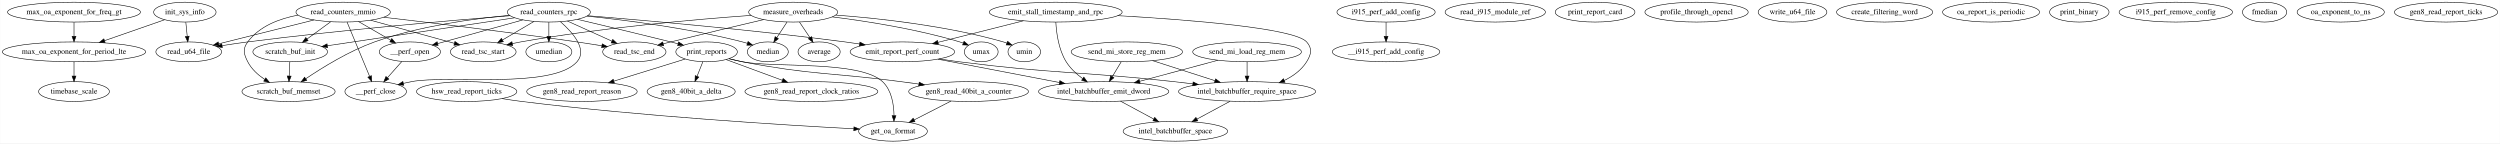
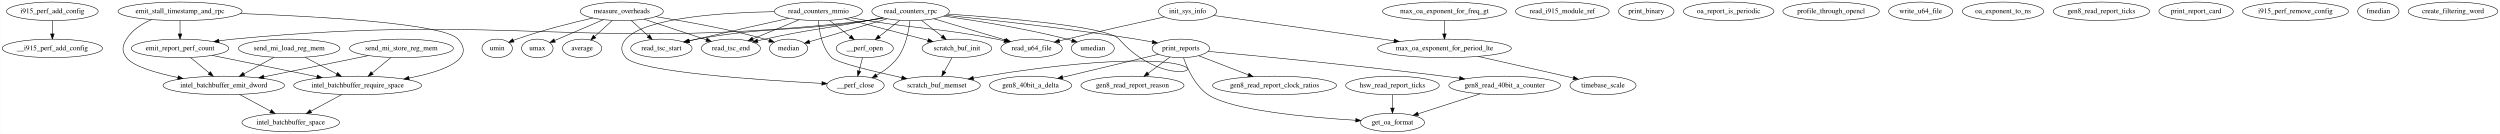
- <svg xmlns="http://www.w3.org/2000/svg" width="4533pt" height="260pt" viewBox="0.00 0.00 4532.58 260.00">
+ <svg xmlns="http://www.w3.org/2000/svg" width="4856pt" height="260pt" viewBox="0.00 0.00 4855.58 260.00">
  <g id="graph0" class="graph" transform="scale(1 1) rotate(0) translate(4 256)">
-     <polygon fill="white" stroke="none" points="-4,4 -4,-256 4528.58,-256 4528.58,4 -4,4" />
+     <polygon fill="white" stroke="none" points="-4,4 -4,-256 4851.58,-256 4851.58,4 -4,4" />
    <g id="node1" class="node">
-       <ellipse fill="none" stroke="black" cx="1276.99" cy="-162" rx="55.79" ry="18" />
-       <text text-anchor="middle" x="1276.99" y="-158.3" font-family="Times,serif" font-size="14.00">print_reports</text>
+       <ellipse fill="none" stroke="black" cx="97.491" cy="-234" rx="89.084" ry="18" />
+       <text text-anchor="middle" x="97.491" y="-230.3" font-family="Times,serif" font-size="14.00">i915_perf_add_config</text>
    </g>
    <g id="node2" class="node">
-       <ellipse fill="none" stroke="black" cx="1466.99" cy="-90" rx="120.479" ry="18" />
-       <text text-anchor="middle" x="1466.99" y="-86.3" font-family="Times,serif" font-size="14.00">gen8_read_report_clock_ratios</text>
+       <ellipse fill="none" stroke="black" cx="97.491" cy="-162" rx="97.483" ry="18" />
+       <text text-anchor="middle" x="97.491" y="-158.3" font-family="Times,serif" font-size="14.00">__i915_perf_add_config</text>
    </g>
    <g id="edge1" class="edge">
-       <path fill="none" stroke="black" d="M1312.28,-147.998C1340.87,-137.463 1381.6,-122.458 1414.09,-110.487" />
-       <polygon fill="black" stroke="black" points="1415.72,-113.619 1423.89,-106.878 1413.3,-107.051 1415.72,-113.619" />
+       <path fill="none" stroke="black" d="M97.491,-215.697C97.491,-207.983 97.491,-198.712 97.491,-190.112" />
+       <polygon fill="black" stroke="black" points="100.991,-190.104 97.491,-180.104 93.991,-190.104 100.991,-190.104" />
    </g>
    <g id="node3" class="node">
-       <ellipse fill="none" stroke="black" cx="1751.99" cy="-90" rx="108.581" ry="18" />
-       <text text-anchor="middle" x="1751.99" y="-86.3" font-family="Times,serif" font-size="14.00">gen8_read_40bit_a_counter</text>
+       <ellipse fill="none" stroke="black" cx="345.491" cy="-234" rx="120.479" ry="18" />
+       <text text-anchor="middle" x="345.491" y="-230.3" font-family="Times,serif" font-size="14.00">emit_stall_timestamp_and_rpc</text>
+     </g>
+     <g id="node4" class="node">
+       <ellipse fill="none" stroke="black" cx="690.491" cy="-90" rx="124.278" ry="18" />
+       <text text-anchor="middle" x="690.491" y="-86.3" font-family="Times,serif" font-size="14.00">intel_batchbuffer_require_space</text>
    </g>
    <g id="edge2" class="edge">
-       <path fill="none" stroke="black" d="M1317.72,-149.476C1325.72,-147.459 1334.09,-145.522 1341.99,-144 1468.22,-119.684 1501.54,-124.801 1628.99,-108 1639.62,-106.598 1650.77,-105.099 1661.83,-103.593" />
-       <polygon fill="black" stroke="black" points="1662.52,-107.032 1671.95,-102.211 1661.57,-100.097 1662.52,-107.032" />
-     </g>
-     <g id="node4" class="node">
-       <ellipse fill="none" stroke="black" cx="1050.99" cy="-90" rx="100.182" ry="18" />
-       <text text-anchor="middle" x="1050.99" y="-86.3" font-family="Times,serif" font-size="14.00">gen8_read_report_reason</text>
+       <path fill="none" stroke="black" d="M462.579,-229.704C612.857,-224.242 857.651,-210.706 885.491,-180 921.511,-140.272 855.193,-117.07 790.335,-104.376" />
+       <polygon fill="black" stroke="black" points="790.847,-100.911 780.373,-102.504 789.554,-107.791 790.847,-100.911" />
+     </g>
+     <g id="node5" class="node">
+       <ellipse fill="none" stroke="black" cx="345.491" cy="-162" rx="94.783" ry="18" />
+       <text text-anchor="middle" x="345.491" y="-158.3" font-family="Times,serif" font-size="14.00">emit_report_perf_count</text>
    </g>
    <g id="edge3" class="edge">
-       <path fill="none" stroke="black" d="M1238.14,-148.967C1202.58,-137.952 1149.48,-121.505 1108.91,-108.941" />
-       <polygon fill="black" stroke="black" points="1109.74,-105.533 1099.15,-105.917 1107.67,-112.219 1109.74,-105.533" />
-     </g>
-     <g id="node5" class="node">
-       <ellipse fill="none" stroke="black" cx="1248.99" cy="-90" rx="79.886" ry="18" />
-       <text text-anchor="middle" x="1248.99" y="-86.3" font-family="Times,serif" font-size="14.00">gen8_40bit_a_delta</text>
+       <path fill="none" stroke="black" d="M345.491,-215.697C345.491,-207.983 345.491,-198.712 345.491,-190.112" />
+       <polygon fill="black" stroke="black" points="348.991,-190.104 345.491,-180.104 341.991,-190.104 348.991,-190.104" />
+     </g>
+     <g id="node6" class="node">
+       <ellipse fill="none" stroke="black" cx="430.491" cy="-90" rx="118.079" ry="18" />
+       <text text-anchor="middle" x="430.491" y="-86.3" font-family="Times,serif" font-size="14.00">intel_batchbuffer_emit_dword</text>
    </g>
    <g id="edge4" class="edge">
-       <path fill="none" stroke="black" d="M1270.21,-144.055C1267.06,-136.176 1263.24,-126.617 1259.71,-117.794" />
-       <polygon fill="black" stroke="black" points="1262.86,-116.26 1255.9,-108.275 1256.36,-118.86 1262.86,-116.26" />
-     </g>
-     <g id="node6" class="node">
-       <ellipse fill="none" stroke="black" cx="1614.99" cy="-18" rx="62.289" ry="18" />
-       <text text-anchor="middle" x="1614.99" y="-14.3" font-family="Times,serif" font-size="14.00">get_oa_format</text>
+       <path fill="none" stroke="black" d="M290.137,-217.906C271.362,-209.853 252.397,-197.797 241.491,-180 233.132,-166.357 231.825,-156.75 241.491,-144 254.217,-127.215 298.725,-114.282 341.352,-105.394" />
+       <polygon fill="black" stroke="black" points="342.155,-108.803 351.263,-103.391 340.768,-101.942 342.155,-108.803" />
+     </g>
+     <g id="node22" class="node">
+       <ellipse fill="none" stroke="black" cx="560.491" cy="-18" rx="94.783" ry="18" />
+       <text text-anchor="middle" x="560.491" y="-14.3" font-family="Times,serif" font-size="14.00">intel_batchbuffer_space</text>
+     </g>
+     <g id="edge38" class="edge">
+       <path fill="none" stroke="black" d="M659.683,-72.411C641.664,-62.708 618.743,-50.366 599.475,-39.992" />
+       <polygon fill="black" stroke="black" points="601.094,-36.888 590.63,-35.228 597.775,-43.051 601.094,-36.888" />
    </g>
    <g id="edge5" class="edge">
-       <path fill="none" stroke="black" d="M1317.74,-149.577C1325.74,-147.551 1334.1,-145.586 1341.99,-144 1397.88,-132.769 1554.3,-146.886 1595.99,-108 1612.64,-92.47 1616.56,-66.224 1616.81,-46.246" />
-       <polygon fill="black" stroke="black" points="1620.31,-46.121 1616.65,-36.181 1613.31,-46.238 1620.31,-46.121" />
+       <path fill="none" stroke="black" d="M407.968,-148.324C464.989,-136.754 549.538,-119.599 611.281,-107.072" />
+       <polygon fill="black" stroke="black" points="612.268,-110.443 621.372,-105.024 610.876,-103.583 612.268,-110.443" />
    </g>
    <g id="edge6" class="edge">
-       <path fill="none" stroke="black" d="M1720.21,-72.765C1700.25,-62.562 1674.37,-49.339 1653.27,-38.559" />
-       <polygon fill="black" stroke="black" points="1654.75,-35.386 1644.25,-33.952 1651.56,-41.619 1654.75,-35.386" />
+       <path fill="none" stroke="black" d="M366.067,-144.055C376.926,-135.113 390.413,-124.005 402.237,-114.268" />
+       <polygon fill="black" stroke="black" points="404.61,-116.848 410.105,-107.789 400.16,-111.444 404.61,-116.848" />
+     </g>
+     <g id="edge24" class="edge">
+       <path fill="none" stroke="black" d="M460.971,-72.588C478.981,-62.89 501.973,-50.51 521.32,-40.092" />
+       <polygon fill="black" stroke="black" points="523.058,-43.132 530.203,-35.309 519.739,-36.968 523.058,-43.132" />
    </g>
    <g id="node7" class="node">
-       <ellipse fill="none" stroke="black" cx="738.988" cy="-162" rx="55.491" ry="18" />
-       <text text-anchor="middle" x="738.988" y="-158.3" font-family="Times,serif" font-size="14.00">__perf_open</text>
+       <ellipse fill="none" stroke="black" cx="1203.49" cy="-234" rx="80.686" ry="18" />
+       <text text-anchor="middle" x="1203.49" y="-230.3" font-family="Times,serif" font-size="14.00">measure_overheads</text>
    </g>
    <g id="node8" class="node">
-       <ellipse fill="none" stroke="black" cx="676.988" cy="-90" rx="55.79" ry="18" />
-       <text text-anchor="middle" x="676.988" y="-86.3" font-family="Times,serif" font-size="14.00">__perf_close</text>
+       <ellipse fill="none" stroke="black" cx="961.491" cy="-162" rx="29.497" ry="18" />
+       <text text-anchor="middle" x="961.491" y="-158.3" font-family="Times,serif" font-size="14.00">umin</text>
    </g>
    <g id="edge7" class="edge">
-       <path fill="none" stroke="black" d="M724.295,-144.411C716.574,-135.693 706.966,-124.845 698.43,-115.208" />
-       <polygon fill="black" stroke="black" points="700.827,-112.635 691.576,-107.47 695.586,-117.276 700.827,-112.635" />
+       <path fill="none" stroke="black" d="M1147.33,-221.064C1105.93,-211.628 1048.52,-197.202 999.491,-180 997.386,-179.261 995.235,-178.453 993.081,-177.604" />
+       <polygon fill="black" stroke="black" points="994.321,-174.329 983.745,-173.698 991.619,-180.786 994.321,-174.329" />
    </g>
    <g id="node9" class="node">
-       <ellipse fill="none" stroke="black" cx="330.988" cy="-234" rx="56.59" ry="18" />
-       <text text-anchor="middle" x="330.988" y="-230.3" font-family="Times,serif" font-size="14.00">init_sys_info</text>
+       <ellipse fill="none" stroke="black" cx="1280.49" cy="-162" rx="59.59" ry="18" />
+       <text text-anchor="middle" x="1280.49" y="-158.3" font-family="Times,serif" font-size="14.00">read_tsc_start</text>
+     </g>
+     <g id="edge8" class="edge">
+       <path fill="none" stroke="black" d="M1221.74,-216.411C1231.69,-207.367 1244.16,-196.03 1255.05,-186.13" />
+       <polygon fill="black" stroke="black" points="1257.59,-188.545 1262.64,-179.228 1252.89,-183.365 1257.59,-188.545" />
    </g>
    <g id="node10" class="node">
-       <ellipse fill="none" stroke="black" cx="337.988" cy="-162" rx="59.59" ry="18" />
-       <text text-anchor="middle" x="337.988" y="-158.3" font-family="Times,serif" font-size="14.00">read_u64_file</text>
-     </g>
-     <g id="edge8" class="edge">
-       <path fill="none" stroke="black" d="M332.719,-215.697C333.49,-207.983 334.417,-198.712 335.277,-190.112" />
-       <polygon fill="black" stroke="black" points="338.766,-190.403 336.278,-180.104 331.8,-189.706 338.766,-190.403" />
+       <ellipse fill="none" stroke="black" cx="1415.49" cy="-162" rx="57.391" ry="18" />
+       <text text-anchor="middle" x="1415.49" y="-158.3" font-family="Times,serif" font-size="14.00">read_tsc_end</text>
+     </g>
+     <g id="edge9" class="edge">
+       <path fill="none" stroke="black" d="M1246.65,-218.75C1281.73,-207.167 1331.18,-190.839 1367.5,-178.846" />
+       <polygon fill="black" stroke="black" points="1368.98,-182.045 1377.37,-175.586 1366.78,-175.398 1368.98,-182.045" />
    </g>
    <g id="node11" class="node">
-       <ellipse fill="none" stroke="black" cx="129.988" cy="-162" rx="129.977" ry="18" />
-       <text text-anchor="middle" x="129.988" y="-158.3" font-family="Times,serif" font-size="14.00">max_oa_exponent_for_period_lte</text>
-     </g>
-     <g id="edge9" class="edge">
-       <path fill="none" stroke="black" d="M294.122,-220.161C263.665,-209.554 219.963,-194.334 185.31,-182.266" />
-       <polygon fill="black" stroke="black" points="186.39,-178.936 175.795,-178.952 184.088,-185.547 186.39,-178.936" />
+       <ellipse fill="none" stroke="black" cx="1039.49" cy="-162" rx="30.595" ry="18" />
+       <text text-anchor="middle" x="1039.49" y="-158.3" font-family="Times,serif" font-size="14.00">umax</text>
+     </g>
+     <g id="edge10" class="edge">
+       <path fill="none" stroke="black" d="M1167.91,-217.811C1139.76,-205.797 1100.73,-189.14 1073.11,-177.35" />
+       <polygon fill="black" stroke="black" points="1074.42,-174.105 1063.85,-173.398 1071.68,-180.543 1074.42,-174.105" />
+     </g>
+     <g id="node12" class="node">
+       <ellipse fill="none" stroke="black" cx="1126.49" cy="-162" rx="38.194" ry="18" />
+       <text text-anchor="middle" x="1126.49" y="-158.3" font-family="Times,serif" font-size="14.00">average</text>
+     </g>
+     <g id="edge11" class="edge">
+       <path fill="none" stroke="black" d="M1185.24,-216.411C1175.01,-207.106 1162.1,-195.375 1151,-185.279" />
+       <polygon fill="black" stroke="black" points="1153.05,-182.411 1143.29,-178.274 1148.34,-187.591 1153.05,-182.411" />
+     </g>
+     <g id="node13" class="node">
+       <ellipse fill="none" stroke="black" cx="1527.49" cy="-162" rx="37.093" ry="18" />
+       <text text-anchor="middle" x="1527.49" y="-158.3" font-family="Times,serif" font-size="14.00">median</text>
+     </g>
+     <g id="edge12" class="edge">
+       <path fill="none" stroke="black" d="M1269.36,-223.596C1326.14,-214.743 1410.01,-199.874 1481.49,-180 1484.26,-179.23 1487.1,-178.368 1489.94,-177.451" />
+       <polygon fill="black" stroke="black" points="1491.18,-180.724 1499.51,-174.177 1488.92,-174.101 1491.18,-180.724" />
+     </g>
+     <g id="node14" class="node">
+       <ellipse fill="none" stroke="black" cx="1764.49" cy="-234" rx="75.287" ry="18" />
+       <text text-anchor="middle" x="1764.49" y="-230.3" font-family="Times,serif" font-size="14.00">read_counters_rpc</text>
+     </g>
+     <g id="edge23" class="edge">
+       <path fill="none" stroke="black" d="M1712.28,-221.002C1701.81,-219 1690.84,-217.19 1680.49,-216 1136.73,-153.488 994.335,-232.264 449.491,-180 440.233,-179.112 430.55,-177.906 420.976,-176.544" />
+       <polygon fill="black" stroke="black" points="421.467,-173.078 411.061,-175.074 420.44,-180.003 421.467,-173.078" />
+     </g>
+     <g id="edge13" class="edge">
+       <path fill="none" stroke="black" d="M1710.4,-221.297C1700.48,-219.366 1690.2,-217.506 1680.49,-216 1534.26,-193.3 1495.21,-205.757 1349.49,-180 1344.38,-179.097 1339.09,-178.032 1333.81,-176.883" />
+       <polygon fill="black" stroke="black" points="1334.26,-173.396 1323.74,-174.589 1332.71,-180.221 1334.26,-173.396" />
+     </g>
+     <g id="edge18" class="edge">
+       <path fill="none" stroke="black" d="M1709.4,-221.68C1699.77,-219.751 1689.84,-217.792 1680.49,-216 1592.22,-199.085 1569.29,-199.222 1481.49,-180 1476.89,-178.993 1472.13,-177.889 1467.37,-176.742" />
+       <polygon fill="black" stroke="black" points="1468.18,-173.338 1457.63,-174.344 1466.5,-180.134 1468.18,-173.338" />
+     </g>
+     <g id="edge21" class="edge">
+       <path fill="none" stroke="black" d="M1719.08,-219.586C1675.4,-206.686 1609.99,-187.368 1568.03,-174.974" />
+       <polygon fill="black" stroke="black" points="1569,-171.609 1558.41,-172.133 1567.01,-178.323 1569,-171.609" />
+     </g>
+     <g id="node15" class="node">
+       <ellipse fill="none" stroke="black" cx="1675.49" cy="-162" rx="55.491" ry="18" />
+       <text text-anchor="middle" x="1675.49" y="-158.3" font-family="Times,serif" font-size="14.00">__perf_open</text>
+     </g>
+     <g id="edge14" class="edge">
+       <path fill="none" stroke="black" d="M1743.4,-216.411C1731.59,-207.125 1716.71,-195.421 1703.89,-185.338" />
+       <polygon fill="black" stroke="black" points="1705.84,-182.419 1695.82,-178.988 1701.52,-187.921 1705.84,-182.419" />
+     </g>
+     <g id="node16" class="node">
+       <ellipse fill="none" stroke="black" cx="1999.49" cy="-162" rx="59.59" ry="18" />
+       <text text-anchor="middle" x="1999.49" y="-158.3" font-family="Times,serif" font-size="14.00">read_u64_file</text>
+     </g>
+     <g id="edge15" class="edge">
+       <path fill="none" stroke="black" d="M1809.8,-219.503C1849.68,-207.623 1907.68,-190.347 1949.04,-178.029" />
+       <polygon fill="black" stroke="black" points="1950.06,-181.377 1958.64,-175.168 1948.06,-174.669 1950.06,-181.377" />
+     </g>
+     <g id="node17" class="node">
+       <ellipse fill="none" stroke="black" cx="1854.49" cy="-162" rx="67.688" ry="18" />
+       <text text-anchor="middle" x="1854.49" y="-158.3" font-family="Times,serif" font-size="14.00">scratch_buf_init</text>
+     </g>
+     <g id="edge16" class="edge">
+       <path fill="none" stroke="black" d="M1785.82,-216.411C1797.67,-207.191 1812.59,-195.588 1825.49,-185.555" />
+       <polygon fill="black" stroke="black" points="1827.88,-188.131 1833.63,-179.228 1823.58,-182.605 1827.88,-188.131" />
+     </g>
+     <g id="node18" class="node">
+       <ellipse fill="none" stroke="black" cx="2289.49" cy="-162" rx="55.79" ry="18" />
+       <text text-anchor="middle" x="2289.49" y="-158.3" font-family="Times,serif" font-size="14.00">print_reports</text>
+     </g>
+     <g id="edge17" class="edge">
+       <path fill="none" stroke="black" d="M1832.98,-226.267C1919.37,-217.417 2072.36,-200.56 2202.49,-180 2212.74,-178.38 2223.63,-176.434 2234.11,-174.446" />
+       <polygon fill="black" stroke="black" points="2234.84,-177.869 2244,-172.536 2233.52,-170.996 2234.84,-177.869" />
+     </g>
+     <g id="node19" class="node">
+       <ellipse fill="none" stroke="black" cx="1657.49" cy="-90" rx="55.79" ry="18" />
+       <text text-anchor="middle" x="1657.49" y="-86.3" font-family="Times,serif" font-size="14.00">__perf_close</text>
+     </g>
+     <g id="edge19" class="edge">
+       <path fill="none" stroke="black" d="M1763.26,-215.685C1761.12,-196.498 1755.3,-165.442 1739.49,-144 1728.99,-129.765 1713.43,-118.329 1698.68,-109.776" />
+       <polygon fill="black" stroke="black" points="1700.1,-106.563 1689.65,-104.823 1696.73,-112.7 1700.1,-106.563" />
+     </g>
+     <g id="node20" class="node">
+       <ellipse fill="none" stroke="black" cx="2118.49" cy="-162" rx="41.693" ry="18" />
+       <text text-anchor="middle" x="2118.49" y="-158.3" font-family="Times,serif" font-size="14.00">umedian</text>
+     </g>
+     <g id="edge20" class="edge">
+       <path fill="none" stroke="black" d="M1829.16,-224.694C1891.12,-216.04 1987,-200.823 2068.49,-180 2071.64,-179.194 2074.89,-178.285 2078.13,-177.316" />
+       <polygon fill="black" stroke="black" points="2079.29,-180.62 2087.78,-174.278 2077.19,-173.943 2079.29,-180.62" />
+     </g>
+     <g id="node21" class="node">
+       <ellipse fill="none" stroke="black" cx="1815.49" cy="-90" rx="84.485" ry="18" />
+       <text text-anchor="middle" x="1815.49" y="-86.3" font-family="Times,serif" font-size="14.00">scratch_buf_memset</text>
+     </g>
+     <g id="edge22" class="edge">
+       <path fill="none" stroke="black" d="M1836.57,-228.659C1947.08,-221.261 2147.92,-204.583 2169.49,-180 2297.38,-34.288 2480.59,-199.699 1908.49,-108 1901.36,-106.857 1893.93,-105.605 1886.52,-104.315" />
+       <polygon fill="black" stroke="black" points="1886.91,-100.829 1876.46,-102.538 1885.7,-107.723 1886.91,-100.829" />
+     </g>
+     <g id="edge46" class="edge">
+       <path fill="none" stroke="black" d="M1671.13,-144.055C1669.13,-136.261 1666.7,-126.822 1664.45,-118.079" />
+       <polygon fill="black" stroke="black" points="1667.81,-117.089 1661.93,-108.275 1661.03,-118.832 1667.81,-117.089" />
+     </g>
+     <g id="edge44" class="edge">
+       <path fill="none" stroke="black" d="M1845.05,-144.055C1840.57,-136.007 1835.11,-126.205 1830.1,-117.226" />
+       <polygon fill="black" stroke="black" points="1833.04,-115.308 1825.12,-108.275 1826.93,-118.714 1833.04,-115.308" />
+     </g>
+     <g id="node24" class="node">
+       <ellipse fill="none" stroke="black" cx="2918.49" cy="-90" rx="108.581" ry="18" />
+       <text text-anchor="middle" x="2918.49" y="-86.3" font-family="Times,serif" font-size="14.00">gen8_read_40bit_a_counter</text>
+     </g>
+     <g id="edge32" class="edge">
+       <path fill="none" stroke="black" d="M2342.54,-156.199C2435.45,-147.632 2633.64,-128.663 2800.49,-108 2810.27,-106.789 2820.5,-105.439 2830.67,-104.046" />
+       <polygon fill="black" stroke="black" points="2831.37,-107.482 2840.8,-102.641 2830.41,-100.548 2831.37,-107.482" />
+     </g>
+     <g id="node25" class="node">
+       <ellipse fill="none" stroke="black" cx="2700.49" cy="-18" rx="62.289" ry="18" />
+       <text text-anchor="middle" x="2700.49" y="-14.3" font-family="Times,serif" font-size="14.00">get_oa_format</text>
+     </g>
+     <g id="edge33" class="edge">
+       <path fill="none" stroke="black" d="M2294.69,-143.742C2301.88,-123.077 2316.94,-89.118 2342.49,-72 2388.1,-41.439 2538.28,-27.904 2629,-22.392" />
+       <polygon fill="black" stroke="black" points="2629.44,-25.872 2639.22,-21.789 2629.03,-18.884 2629.44,-25.872" />
+     </g>
+     <g id="node26" class="node">
+       <ellipse fill="none" stroke="black" cx="1997.49" cy="-90" rx="79.886" ry="18" />
+       <text text-anchor="middle" x="1997.49" y="-86.3" font-family="Times,serif" font-size="14.00">gen8_40bit_a_delta</text>
+     </g>
+     <g id="edge34" class="edge">
+       <path fill="none" stroke="black" d="M2246.09,-150.596C2196.78,-138.775 2115.9,-119.387 2059.85,-105.949" />
+       <polygon fill="black" stroke="black" points="2060.57,-102.523 2050.03,-103.596 2058.94,-109.33 2060.57,-102.523" />
+     </g>
+     <g id="node27" class="node">
+       <ellipse fill="none" stroke="black" cx="2195.49" cy="-90" rx="100.182" ry="18" />
+       <text text-anchor="middle" x="2195.49" y="-86.3" font-family="Times,serif" font-size="14.00">gen8_read_report_reason</text>
+     </g>
+     <g id="edge35" class="edge">
+       <path fill="none" stroke="black" d="M2268.16,-145.116C2255.69,-135.829 2239.74,-123.953 2225.97,-113.693" />
+       <polygon fill="black" stroke="black" points="2227.83,-110.717 2217.72,-107.552 2223.65,-116.331 2227.83,-110.717" />
+     </g>
+     <g id="node28" class="node">
+       <ellipse fill="none" stroke="black" cx="2471.49" cy="-90" rx="120.479" ry="18" />
+       <text text-anchor="middle" x="2471.49" y="-86.3" font-family="Times,serif" font-size="14.00">gen8_read_report_clock_ratios</text>
+     </g>
+     <g id="edge36" class="edge">
+       <path fill="none" stroke="black" d="M2324.15,-147.669C2351.33,-137.217 2389.55,-122.515 2420.26,-110.705" />
+       <polygon fill="black" stroke="black" points="2421.86,-113.838 2429.94,-106.981 2419.35,-107.304 2421.86,-113.838" />
+     </g>
+     <g id="node23" class="node">
+       <ellipse fill="none" stroke="black" cx="1585.49" cy="-234" rx="85.585" ry="18" />
+       <text text-anchor="middle" x="1585.49" y="-230.3" font-family="Times,serif" font-size="14.00">read_counters_mmio</text>
+     </g>
+     <g id="edge31" class="edge">
+       <path fill="none" stroke="black" d="M1528.19,-220.478C1480.35,-209.941 1410.4,-194.34 1349.49,-180 1344.79,-178.892 1339.9,-177.725 1335.01,-176.543" />
+       <polygon fill="black" stroke="black" points="1335.54,-173.071 1325,-174.109 1333.89,-179.872 1335.54,-173.071" />
+     </g>
+     <g id="edge25" class="edge">
+       <path fill="none" stroke="black" d="M1548.18,-217.638C1521.61,-206.694 1485.83,-191.962 1458.12,-180.553" />
+       <polygon fill="black" stroke="black" points="1459.26,-177.239 1448.69,-176.668 1456.6,-183.712 1459.26,-177.239" />
+     </g>
+     <g id="edge30" class="edge">
+       <path fill="none" stroke="black" d="M1606.82,-216.411C1618.84,-207.058 1634.02,-195.254 1647.05,-185.123" />
+       <polygon fill="black" stroke="black" points="1649.5,-187.651 1655.24,-178.749 1645.2,-182.126 1649.5,-187.651" />
+     </g>
+     <g id="edge29" class="edge">
+       <path fill="none" stroke="black" d="M1647.78,-221.535C1658.67,-219.621 1669.9,-217.706 1680.49,-216 1791.75,-198.072 1820.9,-201.695 1931.49,-180 1936.24,-179.068 1941.16,-178.015 1946.07,-176.902" />
+       <polygon fill="black" stroke="black" points="1947.17,-180.239 1956.11,-174.55 1945.57,-173.424 1947.17,-180.239" />
+     </g>
+     <g id="edge28" class="edge">
+       <path fill="none" stroke="black" d="M1637.04,-219.586C1683.18,-207.578 1750.7,-190.008 1798.24,-177.639" />
+       <polygon fill="black" stroke="black" points="1799.26,-180.988 1808.06,-175.083 1797.5,-174.214 1799.26,-180.988" />
+     </g>
+     <g id="edge27" class="edge">
+       <path fill="none" stroke="black" d="M1499.6,-233.325C1400.97,-231.651 1248.04,-222.09 1211.49,-180 1201,-167.919 1200.87,-155.963 1211.49,-144 1236.31,-116.058 1474.08,-100.243 1591.94,-94.062" />
+       <polygon fill="black" stroke="black" points="1592.47,-97.539 1602.27,-93.528 1592.1,-90.549 1592.47,-97.539" />
+     </g>
+     <g id="edge26" class="edge">
+       <path fill="none" stroke="black" d="M1585.69,-215.714C1586.89,-195.664 1591.97,-162.945 1611.49,-144 1621.51,-134.279 1692.06,-117.317 1747.42,-105.199" />
+       <polygon fill="black" stroke="black" points="1748.19,-108.615 1757.22,-103.072 1746.7,-101.775 1748.19,-108.615" />
+     </g>
+     <g id="edge37" class="edge">
+       <path fill="none" stroke="black" d="M2870.92,-73.725C2835.31,-62.289 2786.7,-46.682 2750.51,-35.061" />
+       <polygon fill="black" stroke="black" points="2751.24,-31.62 2740.65,-31.896 2749.1,-38.285 2751.24,-31.62" />
+     </g>
+     <g id="node29" class="node">
+       <ellipse fill="none" stroke="black" cx="2801.49" cy="-234" rx="120.479" ry="18" />
+       <text text-anchor="middle" x="2801.49" y="-230.3" font-family="Times,serif" font-size="14.00">max_oa_exponent_for_freq_gt</text>
    </g>
    <g id="node30" class="node">
-       <ellipse fill="none" stroke="black" cx="129.988" cy="-90" rx="64.189" ry="18" />
-       <text text-anchor="middle" x="129.988" y="-86.3" font-family="Times,serif" font-size="14.00">timebase_scale</text>
+       <ellipse fill="none" stroke="black" cx="2801.49" cy="-162" rx="129.977" ry="18" />
+       <text text-anchor="middle" x="2801.49" y="-158.3" font-family="Times,serif" font-size="14.00">max_oa_exponent_for_period_lte</text>
+     </g>
+     <g id="edge39" class="edge">
+       <path fill="none" stroke="black" d="M2801.49,-215.697C2801.49,-207.983 2801.49,-198.712 2801.49,-190.112" />
+       <polygon fill="black" stroke="black" points="2804.99,-190.104 2801.49,-180.104 2797.99,-190.104 2804.99,-190.104" />
+     </g>
+     <g id="node33" class="node">
+       <ellipse fill="none" stroke="black" cx="3109.49" cy="-90" rx="64.189" ry="18" />
+       <text text-anchor="middle" x="3109.49" y="-86.3" font-family="Times,serif" font-size="14.00">timebase_scale</text>
+     </g>
+     <g id="edge45" class="edge">
+       <path fill="none" stroke="black" d="M2866.86,-146.386C2914.02,-135.81 2979.21,-121.128 3036.49,-108 3041.44,-106.866 3046.57,-105.683 3051.72,-104.493" />
+       <polygon fill="black" stroke="black" points="3052.64,-107.871 3061.6,-102.204 3051.06,-101.052 3052.64,-107.871" />
+     </g>
+     <g id="node31" class="node">
+       <ellipse fill="none" stroke="black" cx="775.491" cy="-162" rx="100.983" ry="18" />
+       <text text-anchor="middle" x="775.491" y="-158.3" font-family="Times,serif" font-size="14.00">send_mi_store_reg_mem</text>
    </g>
    <g id="edge40" class="edge">
-       <path fill="none" stroke="black" d="M129.988,-143.697C129.988,-135.983 129.988,-126.712 129.988,-118.112" />
-       <polygon fill="black" stroke="black" points="133.489,-118.104 129.988,-108.104 126.489,-118.104 133.489,-118.104" />
-     </g>
-     <g id="node12" class="node">
-       <ellipse fill="none" stroke="black" cx="2256.99" cy="-90" rx="124.278" ry="18" />
-       <text text-anchor="middle" x="2256.99" y="-86.3" font-family="Times,serif" font-size="14.00">intel_batchbuffer_require_space</text>
-     </g>
-     <g id="node13" class="node">
-       <ellipse fill="none" stroke="black" cx="2126.99" cy="-18" rx="94.783" ry="18" />
-       <text text-anchor="middle" x="2126.99" y="-14.3" font-family="Times,serif" font-size="14.00">intel_batchbuffer_space</text>
-     </g>
-     <g id="edge10" class="edge">
-       <path fill="none" stroke="black" d="M2226.18,-72.411C2208.16,-62.708 2185.24,-50.366 2165.97,-39.992" />
-       <polygon fill="black" stroke="black" points="2167.59,-36.888 2157.13,-35.228 2164.27,-43.051 2167.59,-36.888" />
-     </g>
-     <g id="node14" class="node">
-       <ellipse fill="none" stroke="black" cx="2256.99" cy="-162" rx="98.583" ry="18" />
-       <text text-anchor="middle" x="2256.99" y="-158.3" font-family="Times,serif" font-size="14.00">send_mi_load_reg_mem</text>
-     </g>
-     <g id="edge11" class="edge">
-       <path fill="none" stroke="black" d="M2256.99,-143.697C2256.99,-135.983 2256.99,-126.712 2256.99,-118.112" />
-       <polygon fill="black" stroke="black" points="2260.49,-118.104 2256.99,-108.104 2253.49,-118.104 2260.49,-118.104" />
-     </g>
-     <g id="node15" class="node">
-       <ellipse fill="none" stroke="black" cx="1996.99" cy="-90" rx="118.079" ry="18" />
-       <text text-anchor="middle" x="1996.99" y="-86.3" font-family="Times,serif" font-size="14.00">intel_batchbuffer_emit_dword</text>
-     </g>
-     <g id="edge12" class="edge">
-       <path fill="none" stroke="black" d="M2204.06,-146.75C2163.06,-135.712 2106.06,-120.366 2062.24,-108.568" />
-       <polygon fill="black" stroke="black" points="2063.1,-105.175 2052.54,-105.955 2061.28,-111.935 2063.1,-105.175" />
-     </g>
-     <g id="edge31" class="edge">
-       <path fill="none" stroke="black" d="M2027.47,-72.588C2045.48,-62.89 2068.47,-50.51 2087.82,-40.092" />
-       <polygon fill="black" stroke="black" points="2089.55,-43.132 2096.7,-35.309 2086.24,-36.968 2089.55,-43.132" />
-     </g>
-     <g id="node16" class="node">
-       <ellipse fill="none" stroke="black" cx="521.988" cy="-162" rx="67.688" ry="18" />
-       <text text-anchor="middle" x="521.988" y="-158.3" font-family="Times,serif" font-size="14.00">scratch_buf_init</text>
-     </g>
-     <g id="node17" class="node">
-       <ellipse fill="none" stroke="black" cx="518.988" cy="-90" rx="84.485" ry="18" />
-       <text text-anchor="middle" x="518.988" y="-86.3" font-family="Times,serif" font-size="14.00">scratch_buf_memset</text>
-     </g>
-     <g id="edge13" class="edge">
-       <path fill="none" stroke="black" d="M521.247,-143.697C520.916,-135.983 520.519,-126.712 520.15,-118.112" />
-       <polygon fill="black" stroke="black" points="523.647,-117.945 519.722,-108.104 516.653,-118.245 523.647,-117.945" />
-     </g>
-     <g id="node18" class="node">
-       <ellipse fill="none" stroke="black" cx="2508.99" cy="-234" rx="89.084" ry="18" />
-       <text text-anchor="middle" x="2508.99" y="-230.3" font-family="Times,serif" font-size="14.00">i915_perf_add_config</text>
-     </g>
-     <g id="node19" class="node">
-       <ellipse fill="none" stroke="black" cx="2508.99" cy="-162" rx="97.483" ry="18" />
-       <text text-anchor="middle" x="2508.99" y="-158.3" font-family="Times,serif" font-size="14.00">__i915_perf_add_config</text>
-     </g>
-     <g id="edge14" class="edge">
-       <path fill="none" stroke="black" d="M2508.99,-215.697C2508.99,-207.983 2508.99,-198.712 2508.99,-190.112" />
-       <polygon fill="black" stroke="black" points="2512.49,-190.104 2508.99,-180.104 2505.49,-190.104 2512.49,-190.104" />
-     </g>
-     <g id="node20" class="node">
-       <ellipse fill="none" stroke="black" cx="990.988" cy="-234" rx="75.287" ry="18" />
-       <text text-anchor="middle" x="990.988" y="-230.3" font-family="Times,serif" font-size="14.00">read_counters_rpc</text>
-     </g>
-     <g id="edge17" class="edge">
-       <path fill="none" stroke="black" d="M1042.86,-220.876C1087.69,-210.322 1154.2,-194.485 1211.99,-180 1216.31,-178.918 1220.78,-177.781 1225.27,-176.629" />
-       <polygon fill="black" stroke="black" points="1226.25,-179.989 1235.06,-174.1 1224.5,-173.211 1226.25,-179.989" />
-     </g>
-     <g id="edge18" class="edge">
-       <path fill="none" stroke="black" d="M943.885,-219.916C899.915,-207.702 834.495,-189.53 789.467,-177.022" />
-       <polygon fill="black" stroke="black" points="790.191,-173.59 779.619,-174.286 788.317,-180.335 790.191,-173.59" />
-     </g>
-     <g id="edge15" class="edge">
-       <path fill="none" stroke="black" d="M1011.96,-216.614C1033.68,-197.715 1061.84,-166.38 1041.99,-144 997.428,-93.772 807.955,-120.524 741.988,-108 737.226,-107.096 732.296,-106.037 727.379,-104.898" />
-       <polygon fill="black" stroke="black" points="727.906,-101.424 717.363,-102.47 726.257,-108.227 727.906,-101.424" />
-     </g>
-     <g id="edge22" class="edge">
-       <path fill="none" stroke="black" d="M920.59,-227.543C816.443,-219.159 615.267,-201.771 444.988,-180 429.981,-178.081 413.84,-175.69 398.761,-173.312" />
-       <polygon fill="black" stroke="black" points="398.945,-169.797 388.517,-171.675 397.839,-176.71 398.945,-169.797" />
-     </g>
-     <g id="edge16" class="edge">
-       <path fill="none" stroke="black" d="M928.709,-223.705C840.566,-210.549 680.075,-186.595 589.28,-173.044" />
-       <polygon fill="black" stroke="black" points="589.778,-169.579 579.371,-171.564 588.744,-176.502 589.778,-169.579" />
-     </g>
-     <g id="edge24" class="edge">
-       <path fill="none" stroke="black" d="M919.534,-228.217C854.283,-222.18 755.946,-208.849 674.988,-180 628.874,-163.567 580.647,-133.816 550.244,-113.262" />
-       <polygon fill="black" stroke="black" points="552.009,-110.229 541.781,-107.466 548.054,-116.005 552.009,-110.229" />
-     </g>
-     <g id="node21" class="node">
-       <ellipse fill="none" stroke="black" cx="1145.99" cy="-162" rx="57.391" ry="18" />
-       <text text-anchor="middle" x="1145.99" y="-158.3" font-family="Times,serif" font-size="14.00">read_tsc_end</text>
-     </g>
-     <g id="edge19" class="edge">
-       <path fill="none" stroke="black" d="M1024.62,-217.811C1048.31,-207.115 1080.14,-192.737 1105.27,-181.391" />
-       <polygon fill="black" stroke="black" points="1106.86,-184.511 1114.53,-177.205 1103.98,-178.131 1106.86,-184.511" />
-     </g>
-     <g id="node22" class="node">
-       <ellipse fill="none" stroke="black" cx="871.988" cy="-162" rx="59.59" ry="18" />
-       <text text-anchor="middle" x="871.988" y="-158.3" font-family="Times,serif" font-size="14.00">read_tsc_start</text>
-     </g>
-     <g id="edge20" class="edge">
-       <path fill="none" stroke="black" d="M963.986,-217.116C947.013,-207.132 924.953,-194.155 906.689,-183.412" />
-       <polygon fill="black" stroke="black" points="908.461,-180.394 898.067,-178.34 904.912,-186.427 908.461,-180.394" />
-     </g>
-     <g id="node23" class="node">
-       <ellipse fill="none" stroke="black" cx="1631.99" cy="-162" rx="94.783" ry="18" />
-       <text text-anchor="middle" x="1631.99" y="-158.3" font-family="Times,serif" font-size="14.00">emit_report_perf_count</text>
-     </g>
-     <g id="edge21" class="edge">
-       <path fill="none" stroke="black" d="M1061.52,-227.479C1164.33,-219.106 1361.25,-201.833 1527.99,-180 1536.56,-178.878 1545.5,-177.592 1554.39,-176.24" />
-       <polygon fill="black" stroke="black" points="1555.04,-179.681 1564.39,-174.69 1553.97,-172.763 1555.04,-179.681" />
-     </g>
-     <g id="node24" class="node">
-       <ellipse fill="none" stroke="black" cx="1387.99" cy="-162" rx="37.093" ry="18" />
-       <text text-anchor="middle" x="1387.99" y="-158.3" font-family="Times,serif" font-size="14.00">median</text>
-     </g>
-     <g id="edge23" class="edge">
-       <path fill="none" stroke="black" d="M1060.09,-226.774C1131.49,-219.365 1245.75,-204.772 1341.99,-180 1344.94,-179.239 1347.97,-178.358 1351,-177.406" />
-       <polygon fill="black" stroke="black" points="1352.2,-180.696 1360.55,-174.178 1349.95,-174.064 1352.2,-180.696" />
-     </g>
-     <g id="node25" class="node">
-       <ellipse fill="none" stroke="black" cx="990.988" cy="-162" rx="41.693" ry="18" />
-       <text text-anchor="middle" x="990.988" y="-158.3" font-family="Times,serif" font-size="14.00">umedian</text>
-     </g>
-     <g id="edge25" class="edge">
-       <path fill="none" stroke="black" d="M990.988,-215.697C990.988,-207.983 990.988,-198.712 990.988,-190.112" />
-       <polygon fill="black" stroke="black" points="994.489,-190.104 990.988,-180.104 987.489,-190.104 994.489,-190.104" />
-     </g>
-     <g id="edge30" class="edge">
-       <path fill="none" stroke="black" d="M1698.93,-149.241C1710.91,-147.339 1723.3,-145.503 1734.99,-144 1907.2,-121.849 1951.4,-127.01 2123.99,-108 2135.17,-106.768 2146.88,-105.395 2158.5,-103.978" />
-       <polygon fill="black" stroke="black" points="2159.19,-107.421 2168.69,-102.725 2158.33,-100.473 2159.19,-107.421" />
-     </g>
-     <g id="edge29" class="edge">
-       <path fill="none" stroke="black" d="M1696.4,-148.647C1757.82,-136.868 1850.5,-119.093 1916.7,-106.397" />
-       <polygon fill="black" stroke="black" points="1917.52,-109.805 1926.68,-104.484 1916.2,-102.93 1917.52,-109.805" />
-     </g>
-     <g id="node26" class="node">
-       <ellipse fill="none" stroke="black" cx="2038.99" cy="-162" rx="100.983" ry="18" />
-       <text text-anchor="middle" x="2038.99" y="-158.3" font-family="Times,serif" font-size="14.00">send_mi_store_reg_mem</text>
-     </g>
-     <g id="edge27" class="edge">
-       <path fill="none" stroke="black" d="M2085.75,-145.983C2118.8,-135.371 2163.33,-121.073 2198.7,-109.717" />
-       <polygon fill="black" stroke="black" points="2199.96,-112.988 2208.41,-106.598 2197.82,-106.323 2199.96,-112.988" />
-     </g>
-     <g id="edge26" class="edge">
-       <path fill="none" stroke="black" d="M2028.82,-144.055C2023.94,-135.922 2017.99,-125.998 2012.55,-116.943" />
-       <polygon fill="black" stroke="black" points="2015.5,-115.049 2007.35,-108.275 2009.5,-118.651 2015.5,-115.049" />
-     </g>
-     <g id="node27" class="node">
-       <ellipse fill="none" stroke="black" cx="129.988" cy="-234" rx="120.479" ry="18" />
-       <text text-anchor="middle" x="129.988" y="-230.3" font-family="Times,serif" font-size="14.00">max_oa_exponent_for_freq_gt</text>
-     </g>
-     <g id="edge28" class="edge">
-       <path fill="none" stroke="black" d="M129.988,-215.697C129.988,-207.983 129.988,-198.712 129.988,-190.112" />
-       <polygon fill="black" stroke="black" points="133.489,-190.104 129.988,-180.104 126.489,-190.104 133.489,-190.104" />
-     </g>
-     <g id="node28" class="node">
-       <ellipse fill="none" stroke="black" cx="617.988" cy="-234" rx="85.585" ry="18" />
-       <text text-anchor="middle" x="617.988" y="-230.3" font-family="Times,serif" font-size="14.00">read_counters_mmio</text>
-     </g>
-     <g id="edge37" class="edge">
-       <path fill="none" stroke="black" d="M645.748,-216.941C663.137,-206.881 685.689,-193.834 704.258,-183.092" />
-       <polygon fill="black" stroke="black" points="706.11,-186.064 713.014,-178.027 702.605,-180.005 706.11,-186.064" />
-     </g>
-     <g id="edge35" class="edge">
-       <path fill="none" stroke="black" d="M625.105,-215.871C635.249,-191.457 653.959,-146.426 665.922,-117.635" />
-       <polygon fill="black" stroke="black" points="669.242,-118.767 669.846,-108.189 662.777,-116.081 669.242,-118.767" />
-     </g>
-     <g id="edge32" class="edge">
-       <path fill="none" stroke="black" d="M564.993,-219.751C515.601,-207.403 442.271,-189.071 392.42,-176.608" />
-       <polygon fill="black" stroke="black" points="393.017,-173.15 382.467,-174.12 391.32,-179.941 393.017,-173.15" />
-     </g>
-     <g id="edge34" class="edge">
-       <path fill="none" stroke="black" d="M595.238,-216.411C582.473,-207.103 566.378,-195.367 552.528,-185.268" />
-       <polygon fill="black" stroke="black" points="554.387,-182.292 544.245,-179.228 550.263,-187.948 554.387,-182.292" />
-     </g>
-     <g id="edge33" class="edge">
-       <path fill="none" stroke="black" d="M536.11,-228.579C502.275,-222.211 466.094,-208.54 444.988,-180 435.475,-167.136 437.676,-158.231 444.988,-144 451.73,-130.88 463.393,-120.281 475.493,-112.11" />
-       <polygon fill="black" stroke="black" points="477.697,-114.859 484.317,-106.587 473.983,-108.926 477.697,-114.859" />
-     </g>
-     <g id="edge38" class="edge">
-       <path fill="none" stroke="black" d="M691.635,-224.647C776.296,-214.847 919.369,-197.679 1041.99,-180 1056.63,-177.889 1072.39,-175.416 1087.11,-173.02" />
-       <polygon fill="black" stroke="black" points="1087.81,-176.453 1097.11,-171.379 1086.67,-169.546 1087.81,-176.453" />
-     </g>
-     <g id="edge36" class="edge">
-       <path fill="none" stroke="black" d="M667.868,-219.254C711.655,-207.186 775.127,-189.694 819.636,-177.428" />
-       <polygon fill="black" stroke="black" points="820.682,-180.77 829.393,-174.739 818.822,-174.022 820.682,-180.77" />
-     </g>
-     <g id="node29" class="node">
-       <ellipse fill="none" stroke="black" cx="841.988" cy="-90" rx="90.984" ry="18" />
-       <text text-anchor="middle" x="841.988" y="-86.3" font-family="Times,serif" font-size="14.00">hsw_read_report_ticks</text>
-     </g>
-     <g id="edge39" class="edge">
-       <path fill="none" stroke="black" d="M906.147,-77.217C918.035,-75.283 930.367,-73.442 941.988,-72 1160.61,-44.864 1421.01,-29.004 1543.98,-22.491" />
-       <polygon fill="black" stroke="black" points="1544.22,-25.983 1554.02,-21.963 1543.85,-18.993 1544.22,-25.983" />
-     </g>
-     <g id="node31" class="node">
-       <ellipse fill="none" stroke="black" cx="1433.99" cy="-234" rx="80.686" ry="18" />
-       <text text-anchor="middle" x="1433.99" y="-230.3" font-family="Times,serif" font-size="14.00">measure_overheads</text>
-     </g>
-     <g id="edge45" class="edge">
-       <path fill="none" stroke="black" d="M1380.54,-220.521C1335.54,-209.945 1269.48,-194.267 1211.99,-180 1207.61,-178.913 1203.06,-177.772 1198.51,-176.618" />
-       <polygon fill="black" stroke="black" points="1199.12,-173.162 1188.56,-174.085 1197.39,-179.945 1199.12,-173.162" />
-     </g>
-     <g id="edge46" class="edge">
-       <path fill="none" stroke="black" d="M1357.79,-228.105C1260.35,-221.096 1086.7,-206.08 939.988,-180 935.024,-179.117 929.885,-178.075 924.758,-176.948" />
-       <polygon fill="black" stroke="black" points="925.492,-173.526 914.962,-174.696 923.924,-180.348 925.492,-173.526" />
-     </g>
-     <g id="edge44" class="edge">
-       <path fill="none" stroke="black" d="M1422.85,-216.055C1417.29,-207.592 1410.46,-197.19 1404.32,-187.845" />
-       <polygon fill="black" stroke="black" points="1407.12,-185.742 1398.7,-179.307 1401.27,-189.586 1407.12,-185.742" />
+       <path fill="none" stroke="black" d="M754.915,-144.055C744.057,-135.113 730.569,-124.005 718.745,-114.268" />
+       <polygon fill="black" stroke="black" points="720.822,-111.444 710.878,-107.789 716.372,-116.848 720.822,-111.444" />
+     </g>
+     <g id="edge41" class="edge">
+       <path fill="none" stroke="black" d="M711.408,-147.998C654.001,-136.35 569.652,-119.236 508.372,-106.802" />
+       <polygon fill="black" stroke="black" points="508.857,-103.329 498.361,-104.771 507.465,-110.189 508.857,-103.329" />
    </g>
    <g id="node32" class="node">
-       <ellipse fill="none" stroke="black" cx="1774.99" cy="-162" rx="30.595" ry="18" />
-       <text text-anchor="middle" x="1774.99" y="-158.3" font-family="Times,serif" font-size="14.00">umax</text>
-     </g>
-     <g id="edge41" class="edge">
-       <path fill="none" stroke="black" d="M1504.96,-225.375C1566.87,-217.587 1658.64,-203.284 1735.99,-180 1738.11,-179.36 1740.28,-178.636 1742.44,-177.856" />
-       <polygon fill="black" stroke="black" points="1743.79,-181.087 1751.82,-174.171 1741.23,-174.573 1743.79,-181.087" />
-     </g>
-     <g id="node33" class="node">
-       <ellipse fill="none" stroke="black" cx="1852.99" cy="-162" rx="29.497" ry="18" />
-       <text text-anchor="middle" x="1852.99" y="-158.3" font-family="Times,serif" font-size="14.00">umin</text>
+       <ellipse fill="none" stroke="black" cx="2302.49" cy="-234" rx="56.59" ry="18" />
+       <text text-anchor="middle" x="2302.49" y="-230.3" font-family="Times,serif" font-size="14.00">init_sys_info</text>
+     </g>
+     <g id="edge43" class="edge">
+       <path fill="none" stroke="black" d="M2257.37,-223.149C2210.01,-212.732 2133.41,-195.671 2067.49,-180 2062.92,-178.914 2058.19,-177.769 2053.44,-176.607" />
+       <polygon fill="black" stroke="black" points="2054.26,-173.206 2043.72,-174.214 2052.59,-180.003 2054.26,-173.206" />
    </g>
    <g id="edge42" class="edge">
-       <path fill="none" stroke="black" d="M1511.21,-228.664C1589.13,-222.807 1712.28,-209.472 1814.99,-180 1817.13,-179.385 1819.31,-178.67 1821.49,-177.89" />
-       <polygon fill="black" stroke="black" points="1822.88,-181.102 1830.88,-174.148 1820.29,-174.599 1822.88,-181.102" />
+       <path fill="none" stroke="black" d="M2353.08,-225.903C2435.05,-214.404 2598.31,-191.503 2703.58,-176.735" />
+       <polygon fill="black" stroke="black" points="2704.17,-180.187 2713.58,-175.332 2703.19,-173.255 2704.17,-180.187" />
    </g>
    <g id="node34" class="node">
-       <ellipse fill="none" stroke="black" cx="1480.99" cy="-162" rx="38.194" ry="18" />
-       <text text-anchor="middle" x="1480.99" y="-158.3" font-family="Times,serif" font-size="14.00">average</text>
-     </g>
-     <g id="edge43" class="edge">
-       <path fill="none" stroke="black" d="M1445.37,-216.055C1451.05,-207.592 1458.03,-197.19 1464.31,-187.845" />
-       <polygon fill="black" stroke="black" points="1467.37,-189.56 1470.04,-179.307 1461.56,-185.658 1467.37,-189.56" />
+       <ellipse fill="none" stroke="black" cx="2700.49" cy="-90" rx="90.984" ry="18" />
+       <text text-anchor="middle" x="2700.49" y="-86.3" font-family="Times,serif" font-size="14.00">hsw_read_report_ticks</text>
+     </g>
+     <g id="edge47" class="edge">
+       <path fill="none" stroke="black" d="M2700.49,-71.697C2700.49,-63.983 2700.49,-54.712 2700.49,-46.112" />
+       <polygon fill="black" stroke="black" points="2703.99,-46.104 2700.49,-36.104 2696.99,-46.104 2703.99,-46.104" />
    </g>
    <g id="node35" class="node">
-       <ellipse fill="none" stroke="black" cx="1909.99" cy="-234" rx="120.479" ry="18" />
-       <text text-anchor="middle" x="1909.99" y="-230.3" font-family="Times,serif" font-size="14.00">emit_stall_timestamp_and_rpc</text>
+       <ellipse fill="none" stroke="black" cx="557.491" cy="-162" rx="98.583" ry="18" />
+       <text text-anchor="middle" x="557.491" y="-158.3" font-family="Times,serif" font-size="14.00">send_mi_load_reg_mem</text>
+     </g>
+     <g id="edge48" class="edge">
+       <path fill="none" stroke="black" d="M588.339,-144.765C606.622,-135.142 630.011,-122.832 649.795,-112.419" />
+       <polygon fill="black" stroke="black" points="651.669,-115.388 658.888,-107.633 648.409,-109.194 651.669,-115.388" />
    </g>
    <g id="edge49" class="edge">
-       <path fill="none" stroke="black" d="M2022.49,-227.589C2149.81,-220.289 2342.55,-205.207 2364.99,-180 2375.63,-168.05 2373.45,-157.579 2364.99,-144 2355.62,-128.96 2340.59,-118.068 2324.69,-110.226" />
-       <polygon fill="black" stroke="black" points="2325.82,-106.894 2315.27,-105.953 2322.93,-113.269 2325.82,-106.894" />
-     </g>
-     <g id="edge48" class="edge">
-       <path fill="none" stroke="black" d="M1910.22,-215.976C1911.21,-197.051 1915.07,-166.228 1928.99,-144 1936.46,-132.072 1947.62,-121.756 1958.74,-113.477" />
-       <polygon fill="black" stroke="black" points="1961.01,-116.161 1967.18,-107.55 1956.99,-110.432 1961.01,-116.161" />
-     </g>
-     <g id="edge47" class="edge">
-       <path fill="none" stroke="black" d="M1851.37,-218.24C1806.01,-206.819 1743.25,-191.016 1696.47,-179.237" />
-       <polygon fill="black" stroke="black" points="1697.3,-175.836 1686.75,-176.788 1695.59,-182.624 1697.3,-175.836" />
+       <path fill="none" stroke="black" d="M528.036,-144.765C510.656,-135.185 488.445,-122.943 469.609,-112.561" />
+       <polygon fill="black" stroke="black" points="471.116,-109.395 460.669,-107.633 467.737,-115.526 471.116,-109.395" />
    </g>
    <g id="node36" class="node">
-       <ellipse fill="none" stroke="black" cx="2706.99" cy="-234" rx="90.984" ry="18" />
-       <text text-anchor="middle" x="2706.99" y="-230.3" font-family="Times,serif" font-size="14.00">read_i915_module_ref</text>
+       <ellipse fill="none" stroke="black" cx="3030.49" cy="-234" rx="90.984" ry="18" />
+       <text text-anchor="middle" x="3030.49" y="-230.3" font-family="Times,serif" font-size="14.00">read_i915_module_ref</text>
    </g>
    <g id="node37" class="node">
-       <ellipse fill="none" stroke="black" cx="2887.99" cy="-234" rx="72.287" ry="18" />
-       <text text-anchor="middle" x="2887.99" y="-230.3" font-family="Times,serif" font-size="14.00">print_report_card</text>
+       <ellipse fill="none" stroke="black" cx="3193.49" cy="-234" rx="53.891" ry="18" />
+       <text text-anchor="middle" x="3193.49" y="-230.3" font-family="Times,serif" font-size="14.00">print_binary</text>
    </g>
    <g id="node38" class="node">
-       <ellipse fill="none" stroke="black" cx="3071.99" cy="-234" rx="93.683" ry="18" />
-       <text text-anchor="middle" x="3071.99" y="-230.3" font-family="Times,serif" font-size="14.00">profile_through_opencl</text>
+       <ellipse fill="none" stroke="black" cx="3353.49" cy="-234" rx="87.985" ry="18" />
+       <text text-anchor="middle" x="3353.49" y="-230.3" font-family="Times,serif" font-size="14.00">oa_report_is_periodic</text>
    </g>
    <g id="node39" class="node">
-       <ellipse fill="none" stroke="black" cx="3245.99" cy="-234" rx="62.289" ry="18" />
-       <text text-anchor="middle" x="3245.99" y="-230.3" font-family="Times,serif" font-size="14.00">write_u64_file</text>
+       <ellipse fill="none" stroke="black" cx="3552.49" cy="-234" rx="93.683" ry="18" />
+       <text text-anchor="middle" x="3552.49" y="-230.3" font-family="Times,serif" font-size="14.00">profile_through_opencl</text>
    </g>
    <g id="node40" class="node">
-       <ellipse fill="none" stroke="black" cx="3412.99" cy="-234" rx="87.185" ry="18" />
-       <text text-anchor="middle" x="3412.99" y="-230.3" font-family="Times,serif" font-size="14.00">create_filtering_word</text>
+       <ellipse fill="none" stroke="black" cx="3726.49" cy="-234" rx="62.289" ry="18" />
+       <text text-anchor="middle" x="3726.49" y="-230.3" font-family="Times,serif" font-size="14.00">write_u64_file</text>
    </g>
    <g id="node41" class="node">
-       <ellipse fill="none" stroke="black" cx="3605.99" cy="-234" rx="87.985" ry="18" />
-       <text text-anchor="middle" x="3605.99" y="-230.3" font-family="Times,serif" font-size="14.00">oa_report_is_periodic</text>
+       <ellipse fill="none" stroke="black" cx="3886.49" cy="-234" rx="79.087" ry="18" />
+       <text text-anchor="middle" x="3886.49" y="-230.3" font-family="Times,serif" font-size="14.00">oa_exponent_to_ns</text>
    </g>
    <g id="node42" class="node">
-       <ellipse fill="none" stroke="black" cx="3765.99" cy="-234" rx="53.891" ry="18" />
-       <text text-anchor="middle" x="3765.99" y="-230.3" font-family="Times,serif" font-size="14.00">print_binary</text>
+       <ellipse fill="none" stroke="black" cx="4077.49" cy="-234" rx="93.683" ry="18" />
+       <text text-anchor="middle" x="4077.49" y="-230.3" font-family="Times,serif" font-size="14.00">gen8_read_report_ticks</text>
    </g>
    <g id="node43" class="node">
-       <ellipse fill="none" stroke="black" cx="3940.99" cy="-234" rx="102.882" ry="18" />
-       <text text-anchor="middle" x="3940.99" y="-230.3" font-family="Times,serif" font-size="14.00">i915_perf_remove_config</text>
+       <ellipse fill="none" stroke="black" cx="4261.49" cy="-234" rx="72.287" ry="18" />
+       <text text-anchor="middle" x="4261.49" y="-230.3" font-family="Times,serif" font-size="14.00">print_report_card</text>
    </g>
    <g id="node44" class="node">
-       <ellipse fill="none" stroke="black" cx="4101.99" cy="-234" rx="40.094" ry="18" />
-       <text text-anchor="middle" x="4101.99" y="-230.3" font-family="Times,serif" font-size="14.00">fmedian</text>
+       <ellipse fill="none" stroke="black" cx="4454.49" cy="-234" rx="102.882" ry="18" />
+       <text text-anchor="middle" x="4454.49" y="-230.3" font-family="Times,serif" font-size="14.00">i915_perf_remove_config</text>
    </g>
    <g id="node45" class="node">
-       <ellipse fill="none" stroke="black" cx="4239.99" cy="-234" rx="79.087" ry="18" />
-       <text text-anchor="middle" x="4239.99" y="-230.3" font-family="Times,serif" font-size="14.00">oa_exponent_to_ns</text>
+       <ellipse fill="none" stroke="black" cx="4615.49" cy="-234" rx="40.094" ry="18" />
+       <text text-anchor="middle" x="4615.49" y="-230.3" font-family="Times,serif" font-size="14.00">fmedian</text>
    </g>
    <g id="node46" class="node">
-       <ellipse fill="none" stroke="black" cx="4430.99" cy="-234" rx="93.683" ry="18" />
-       <text text-anchor="middle" x="4430.99" y="-230.3" font-family="Times,serif" font-size="14.00">gen8_read_report_ticks</text>
+       <ellipse fill="none" stroke="black" cx="4760.49" cy="-234" rx="87.185" ry="18" />
+       <text text-anchor="middle" x="4760.49" y="-230.3" font-family="Times,serif" font-size="14.00">create_filtering_word</text>
    </g>
  </g>
</svg>
